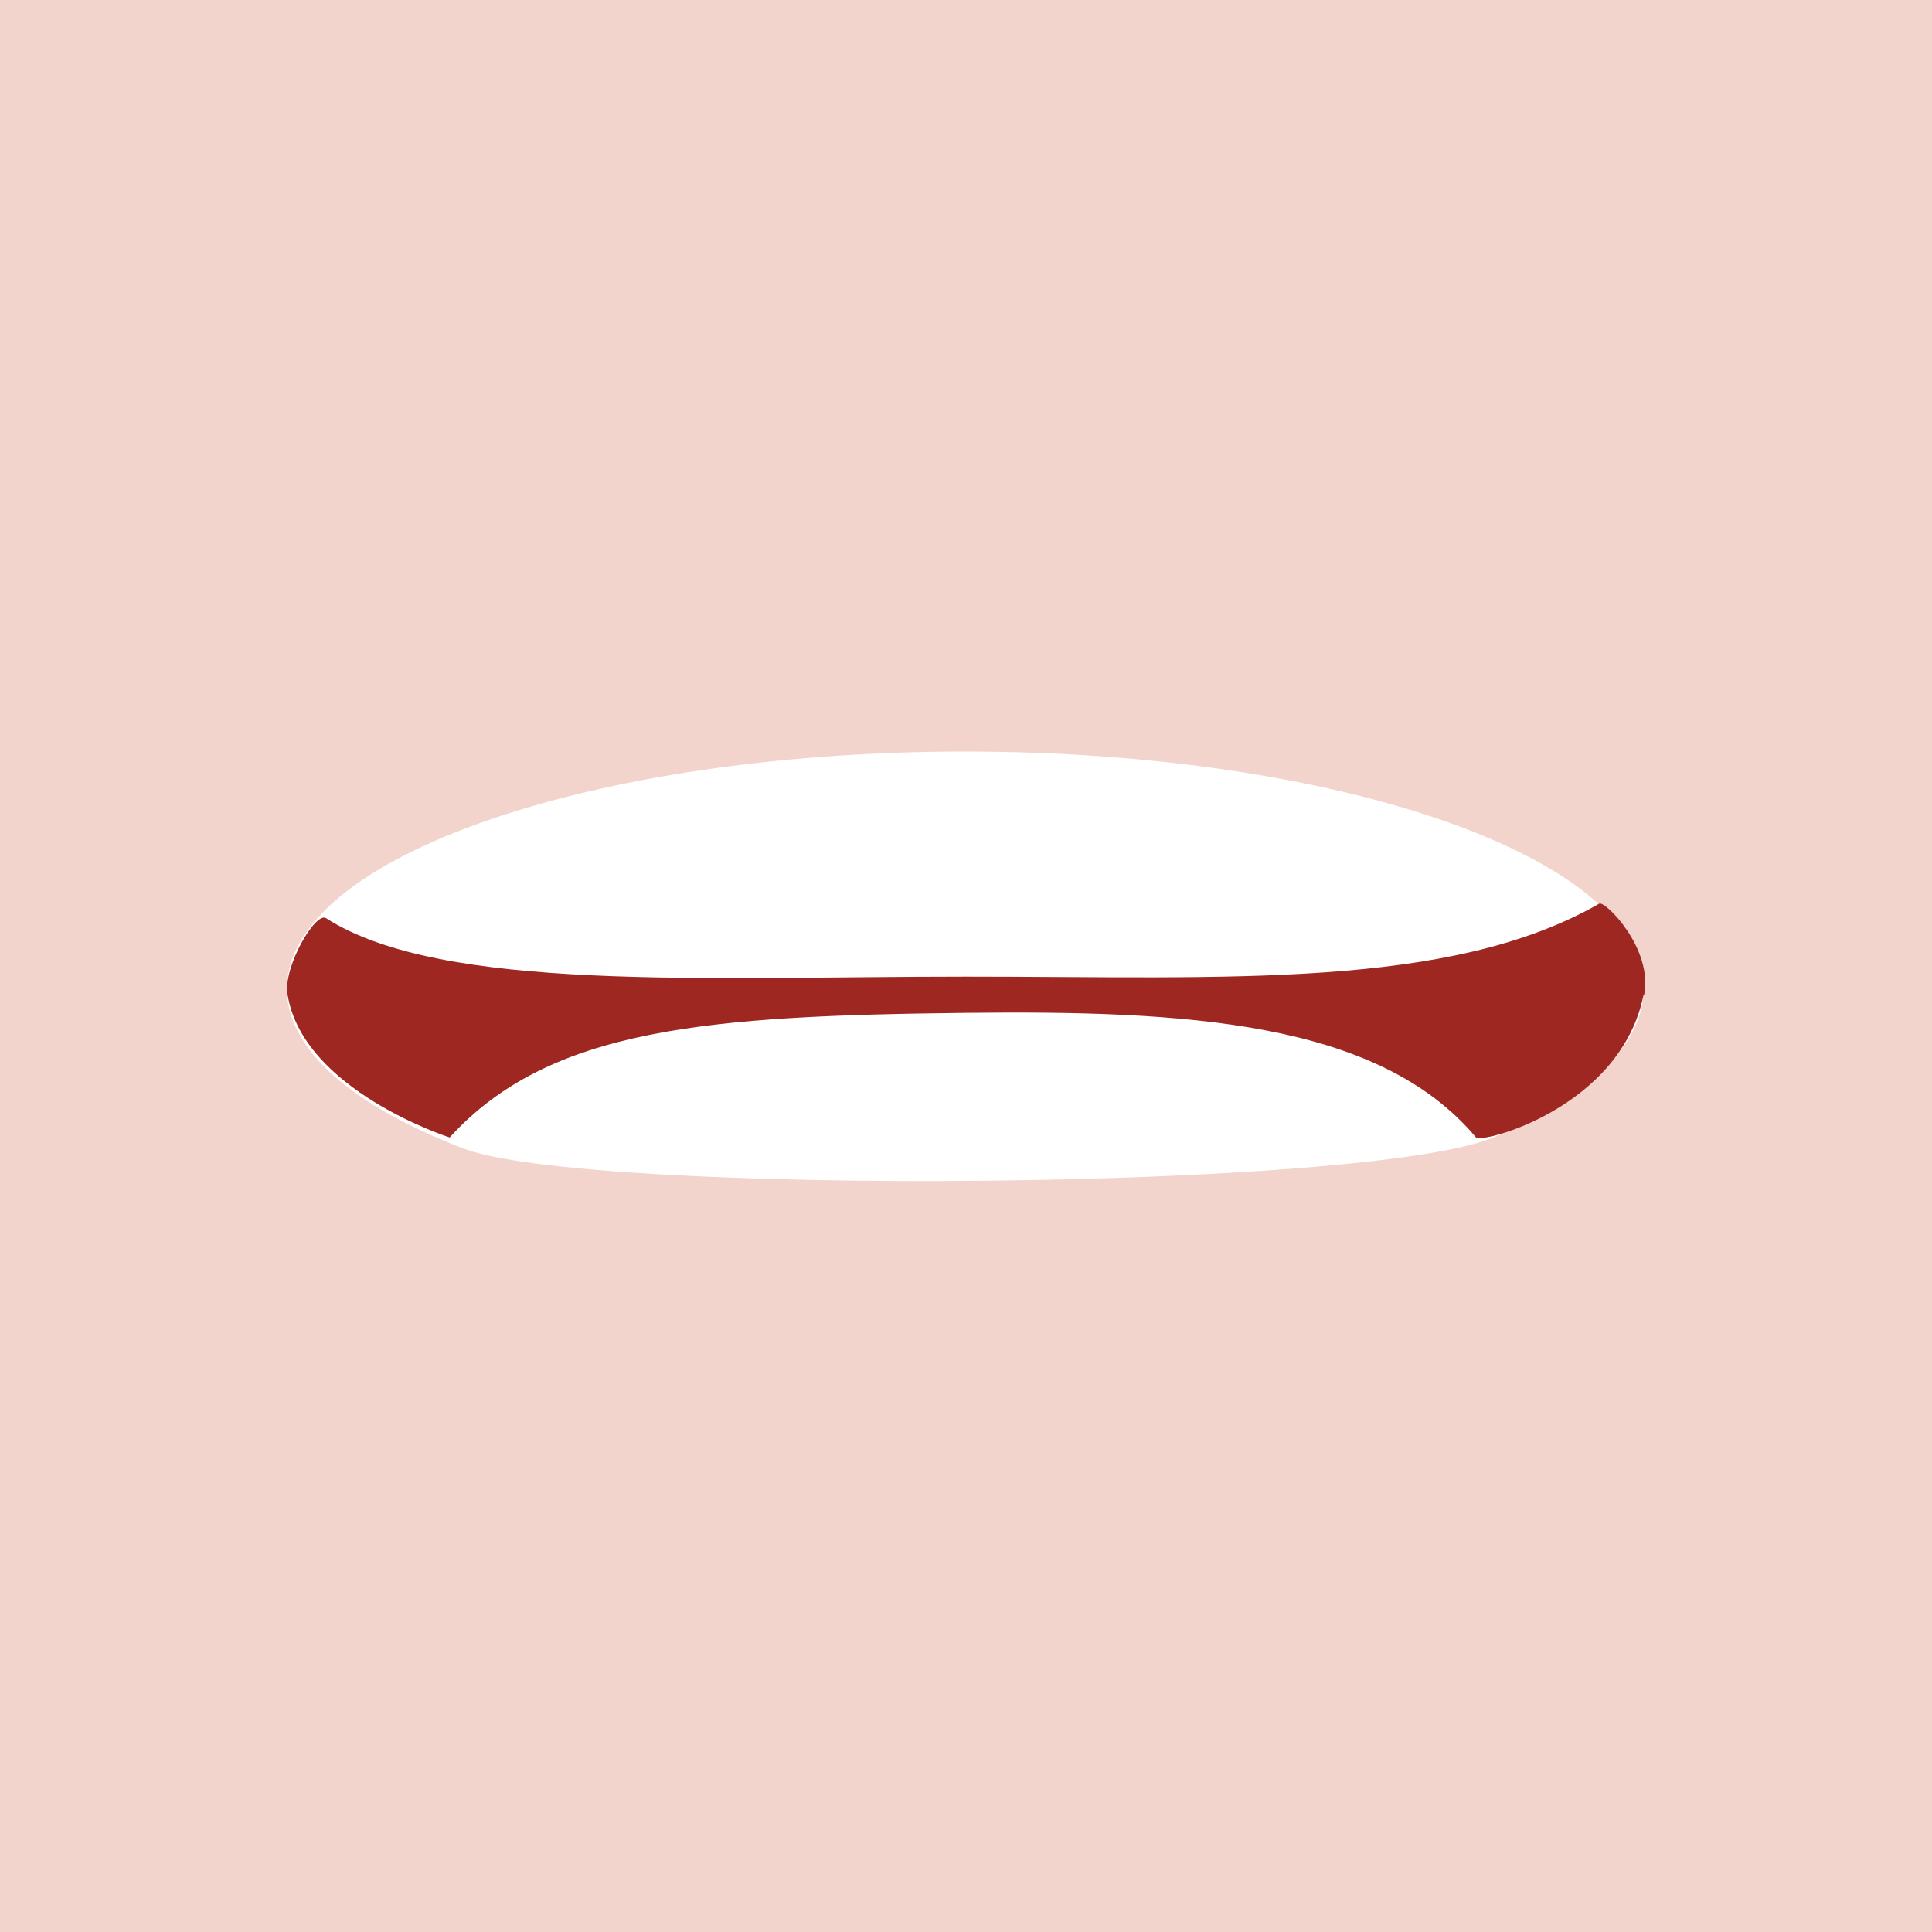
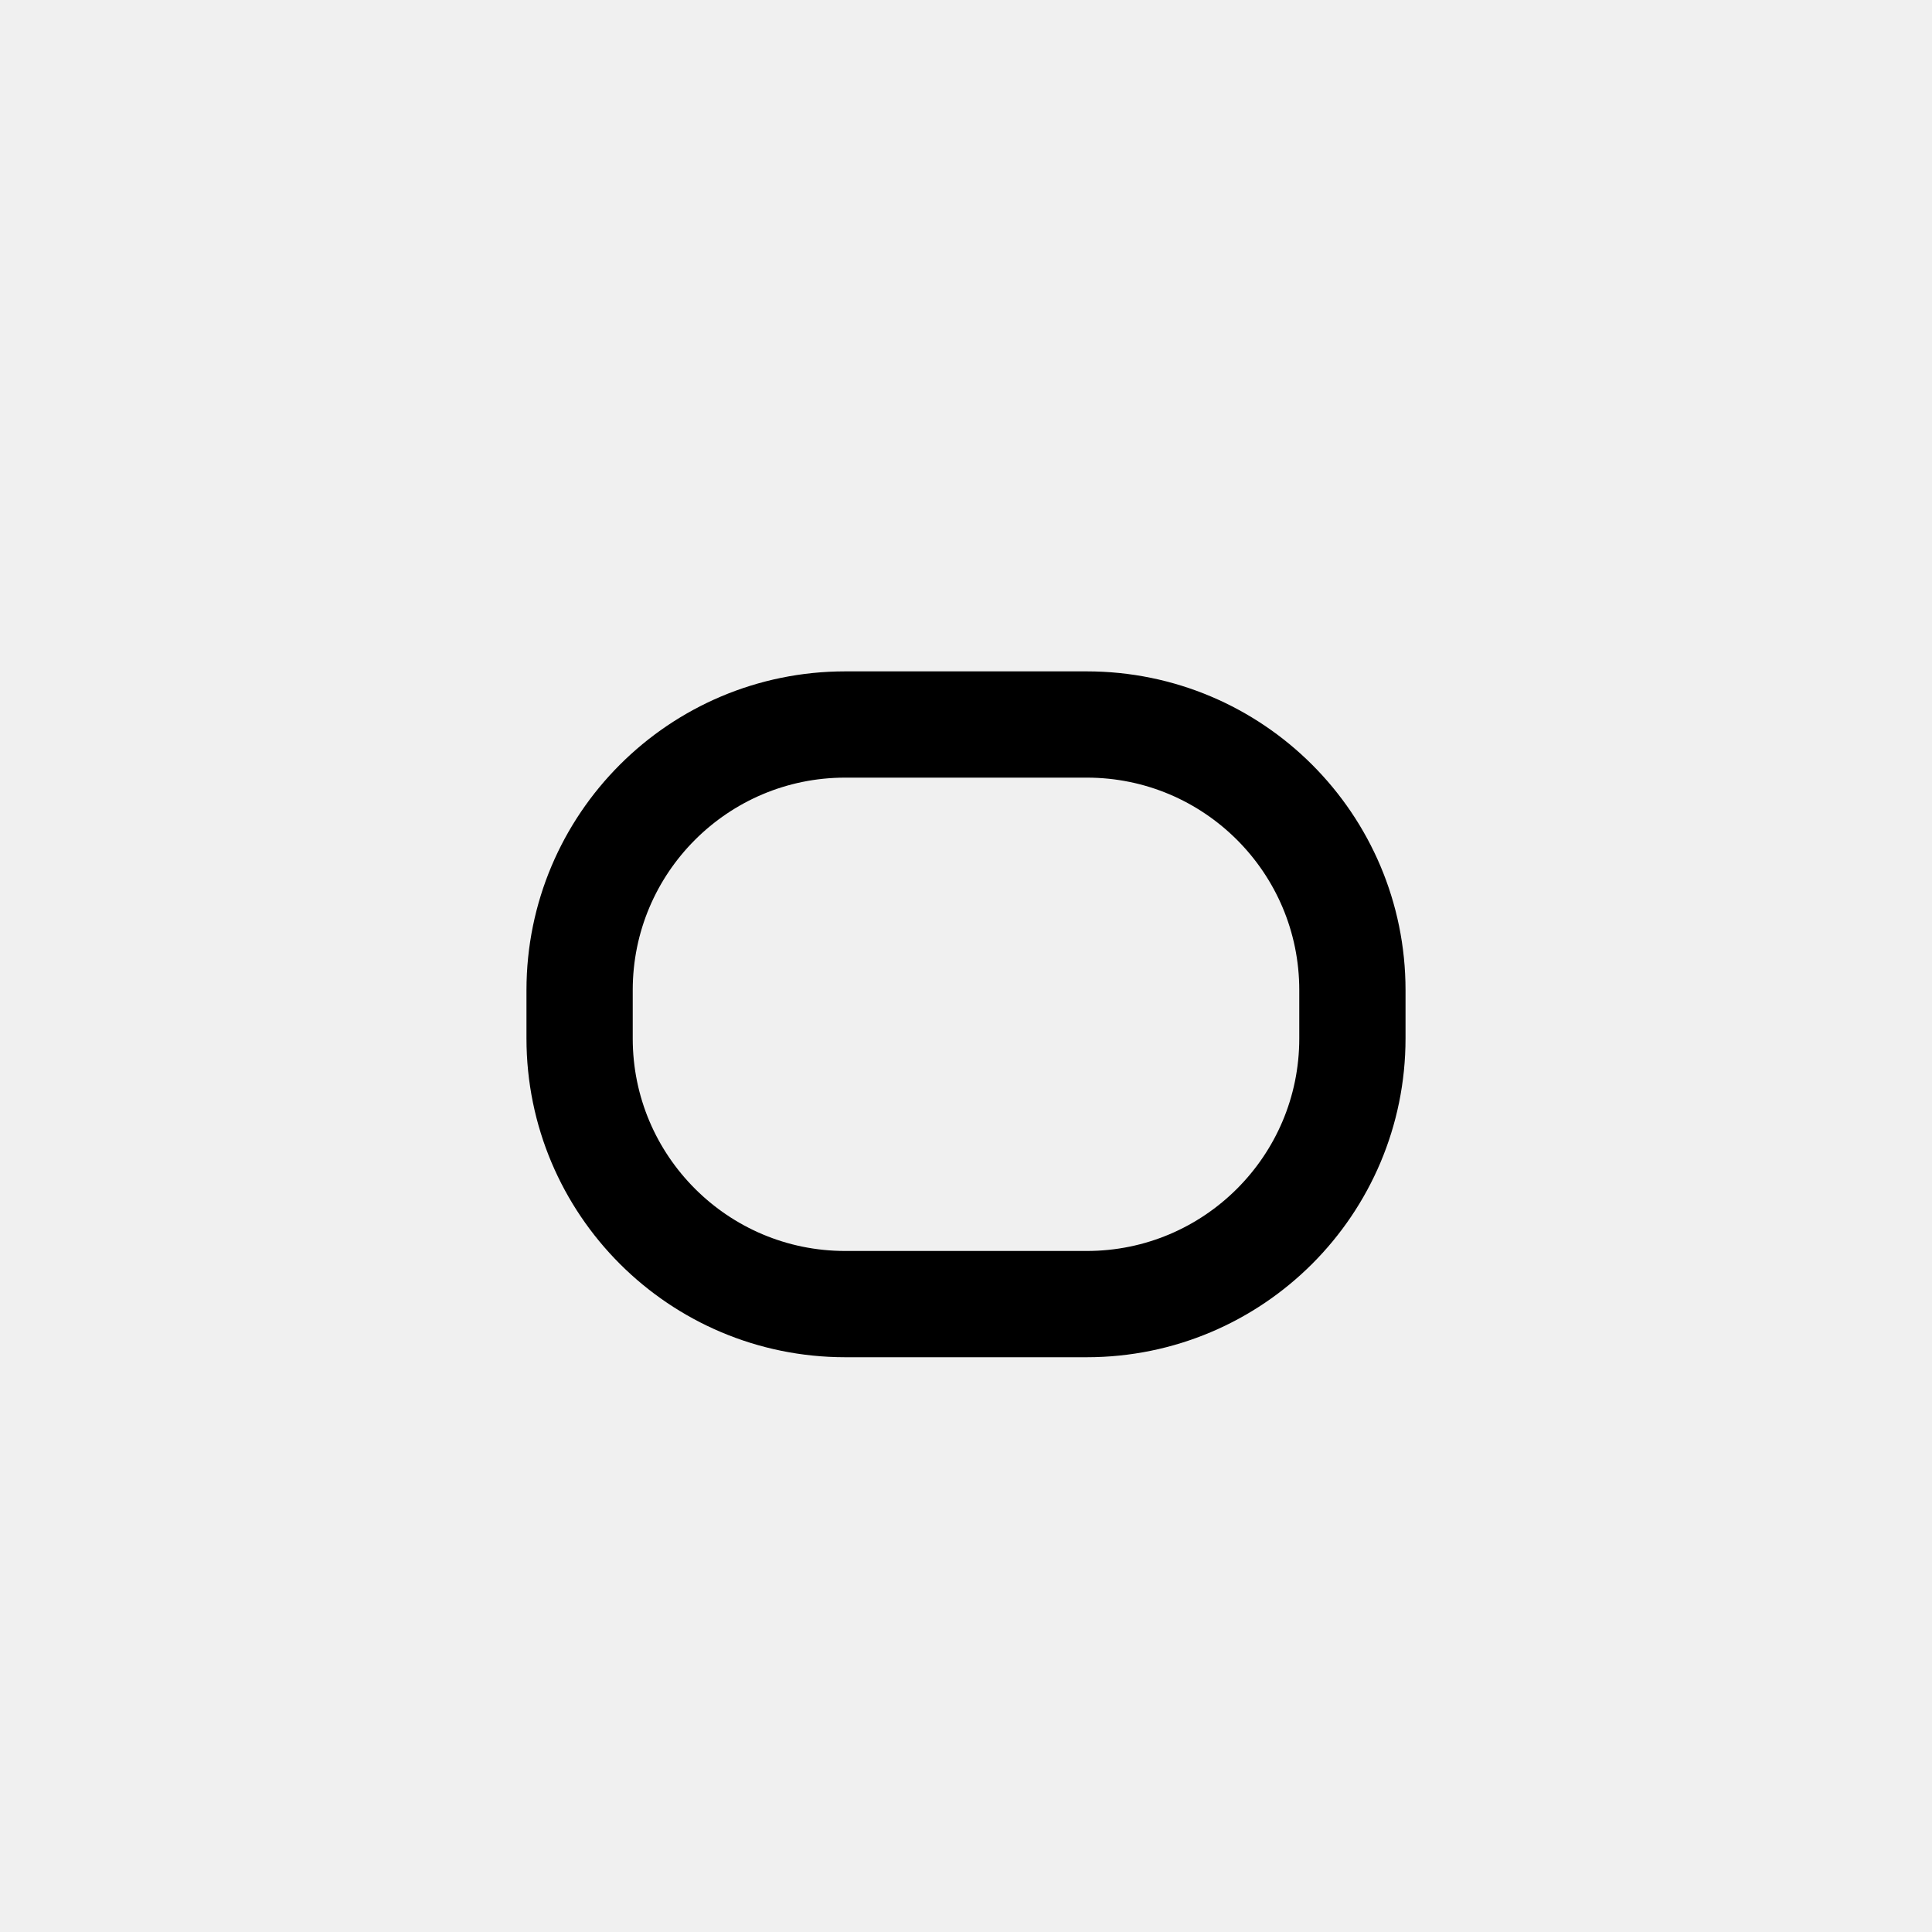
- <svg xmlns="http://www.w3.org/2000/svg" viewBox="0 0 40 40">
-   <g id="a" />
-   <g id="b">
-     <g id="c">
-       <rect width="40" height="40" fill="#f2d4cc" />
-       <g>
-         <path d="M34.03,20.47c0,1.16-1.14,2.22-3.06,3.06-2.57,1.13-18.8,1.23-21.37,.25-2.27-.87-3.66-2.03-3.66-3.31,0-2.71,6.29-4.91,14.04-4.91s14.04,2.2,14.04,4.91Z" fill="#fff" />
-         <path d="M34.03,20.59c-.47,2.35-3.36,3.09-3.47,2.96-2.03-2.42-6.04-2.63-10.57-2.58-5.3,.06-8.61,.3-10.68,2.58,0,0-3.06-.98-3.36-2.98-.08-.56,.58-1.7,.8-1.56,2.4,1.54,7.84,1.21,13.25,1.21s10,.27,13.11-1.51c.12-.07,1.12,.93,.93,1.89Z" fill="#9e2821" />
-       </g>
-     </g>
-   </g>
+ <svg xmlns="http://www.w3.org/2000/svg" viewBox="0 0 40 40" fill="none" stroke="currentColor" stroke-width="2.2" stroke-linecap="round" stroke-linejoin="round">
+   <rect x="12" y="15" width="16" height="12" rx="5.5" />
</svg>
